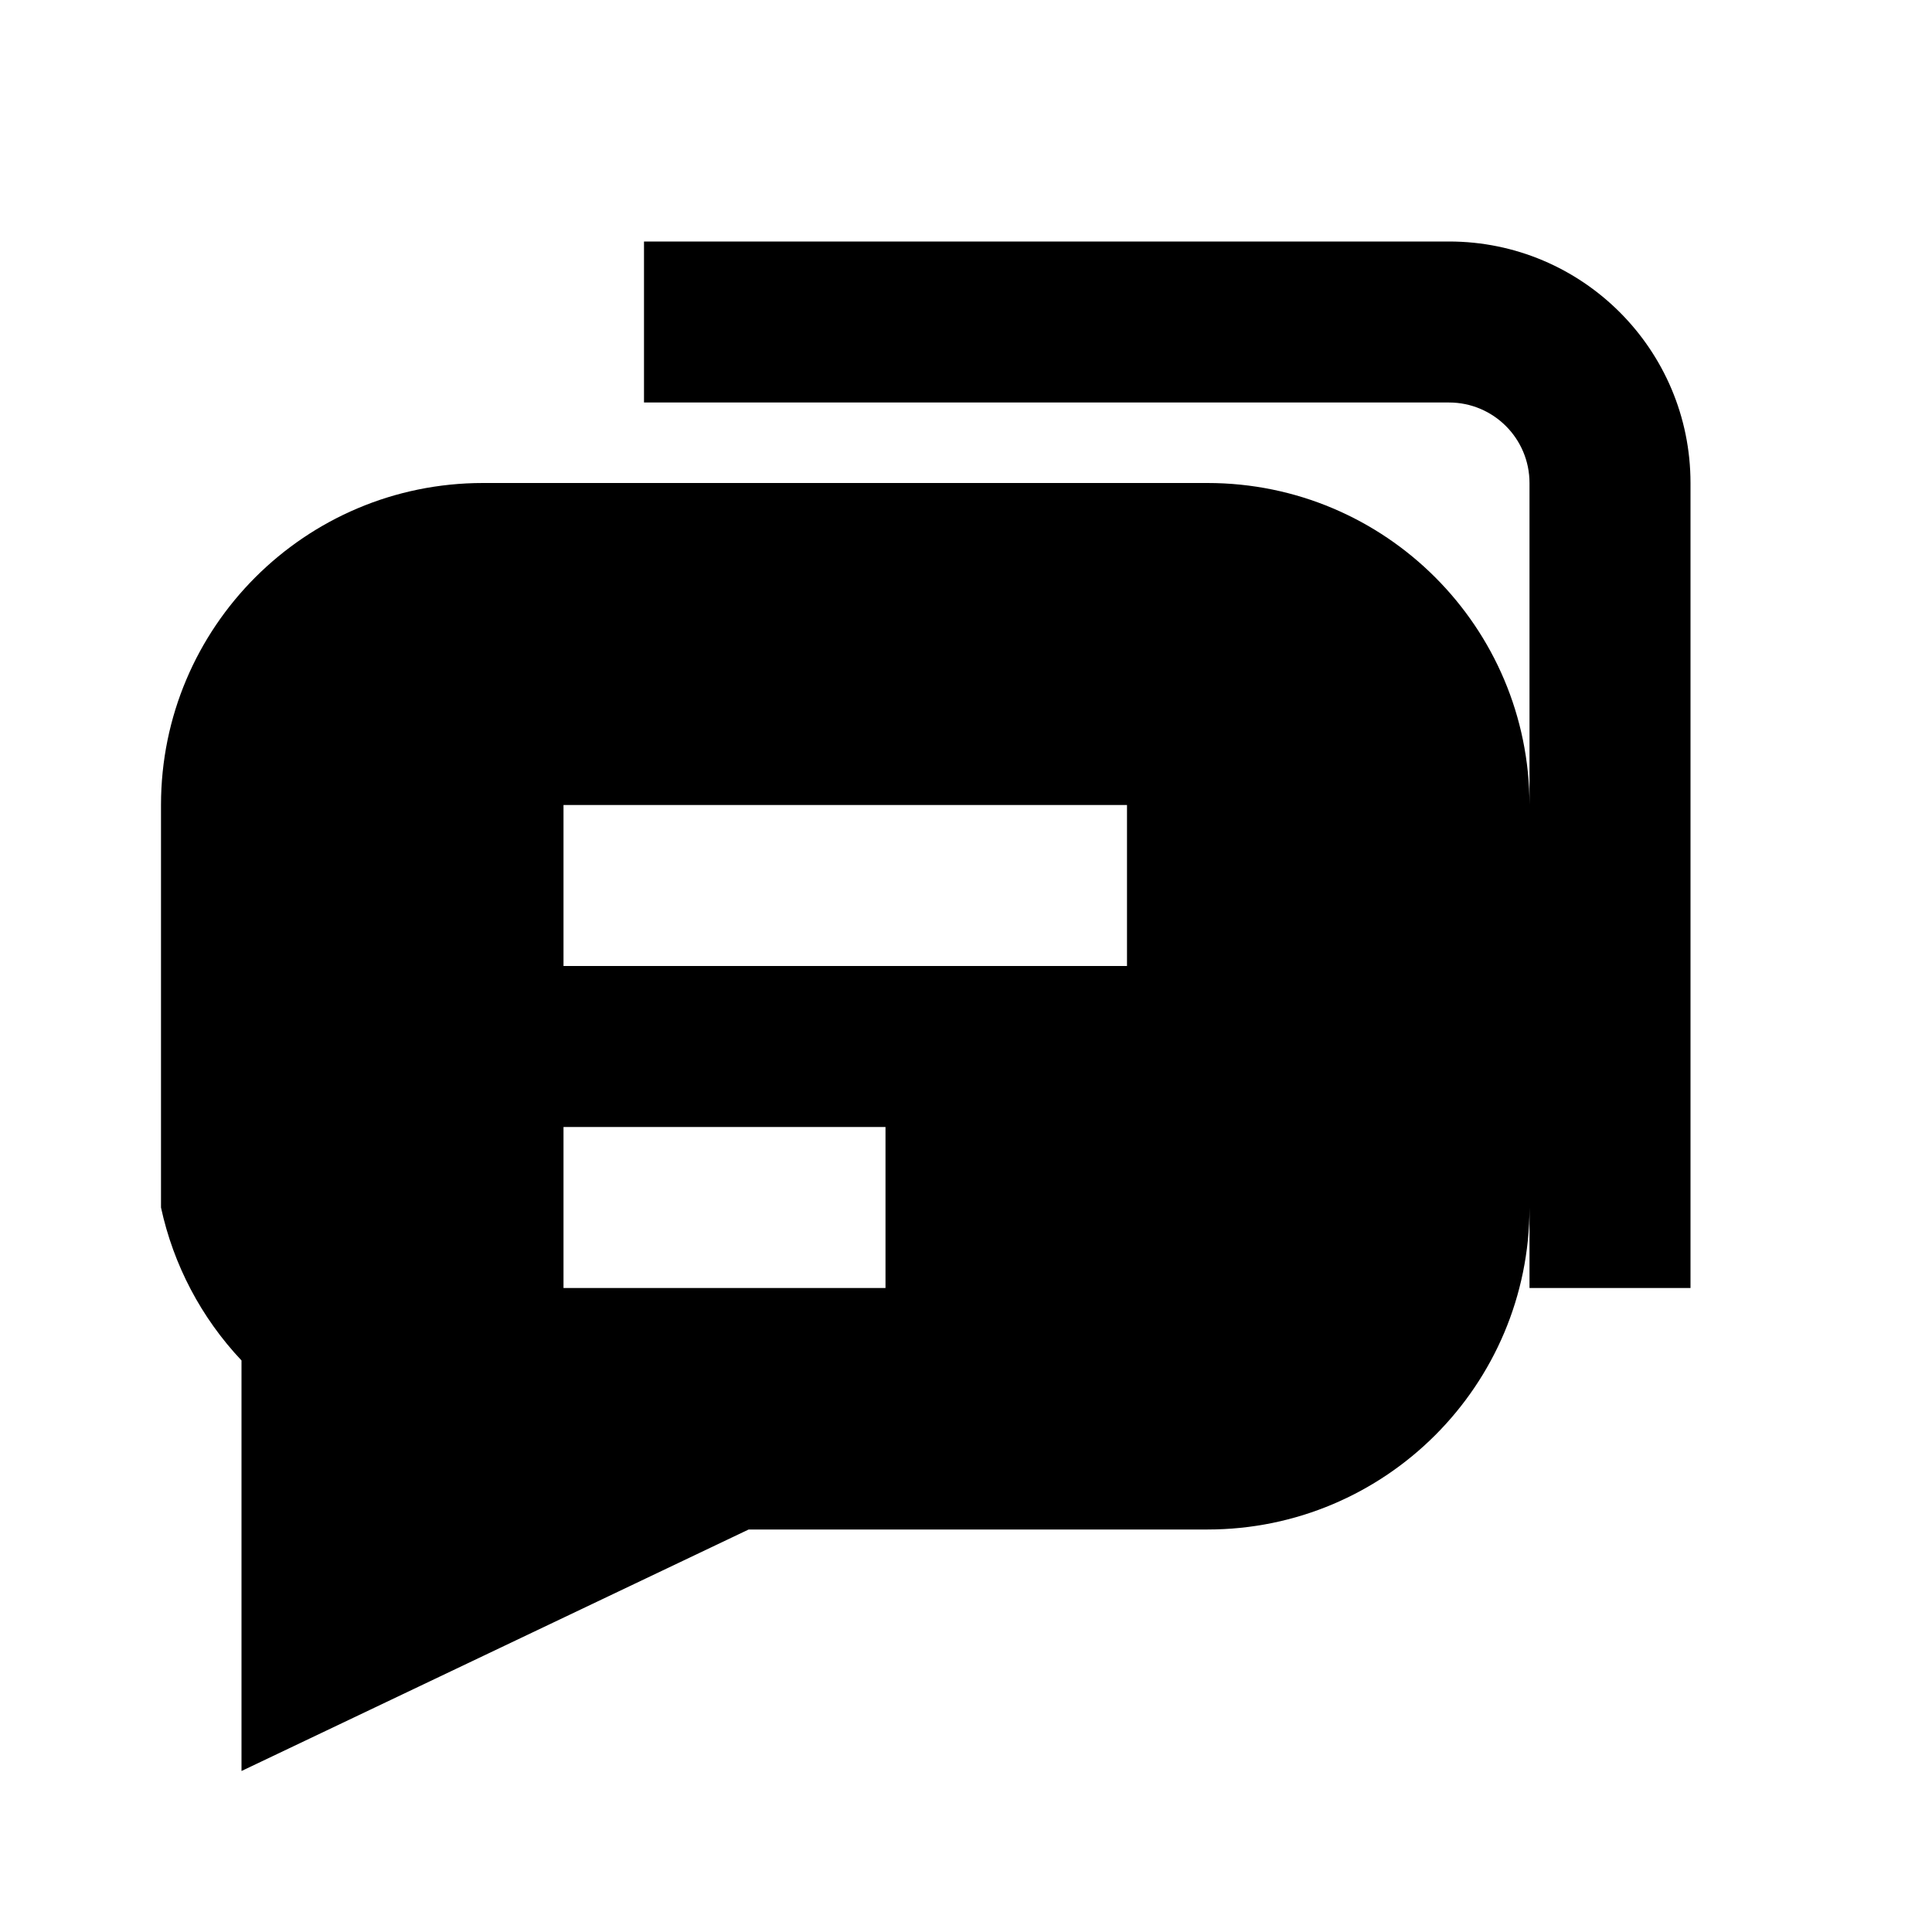
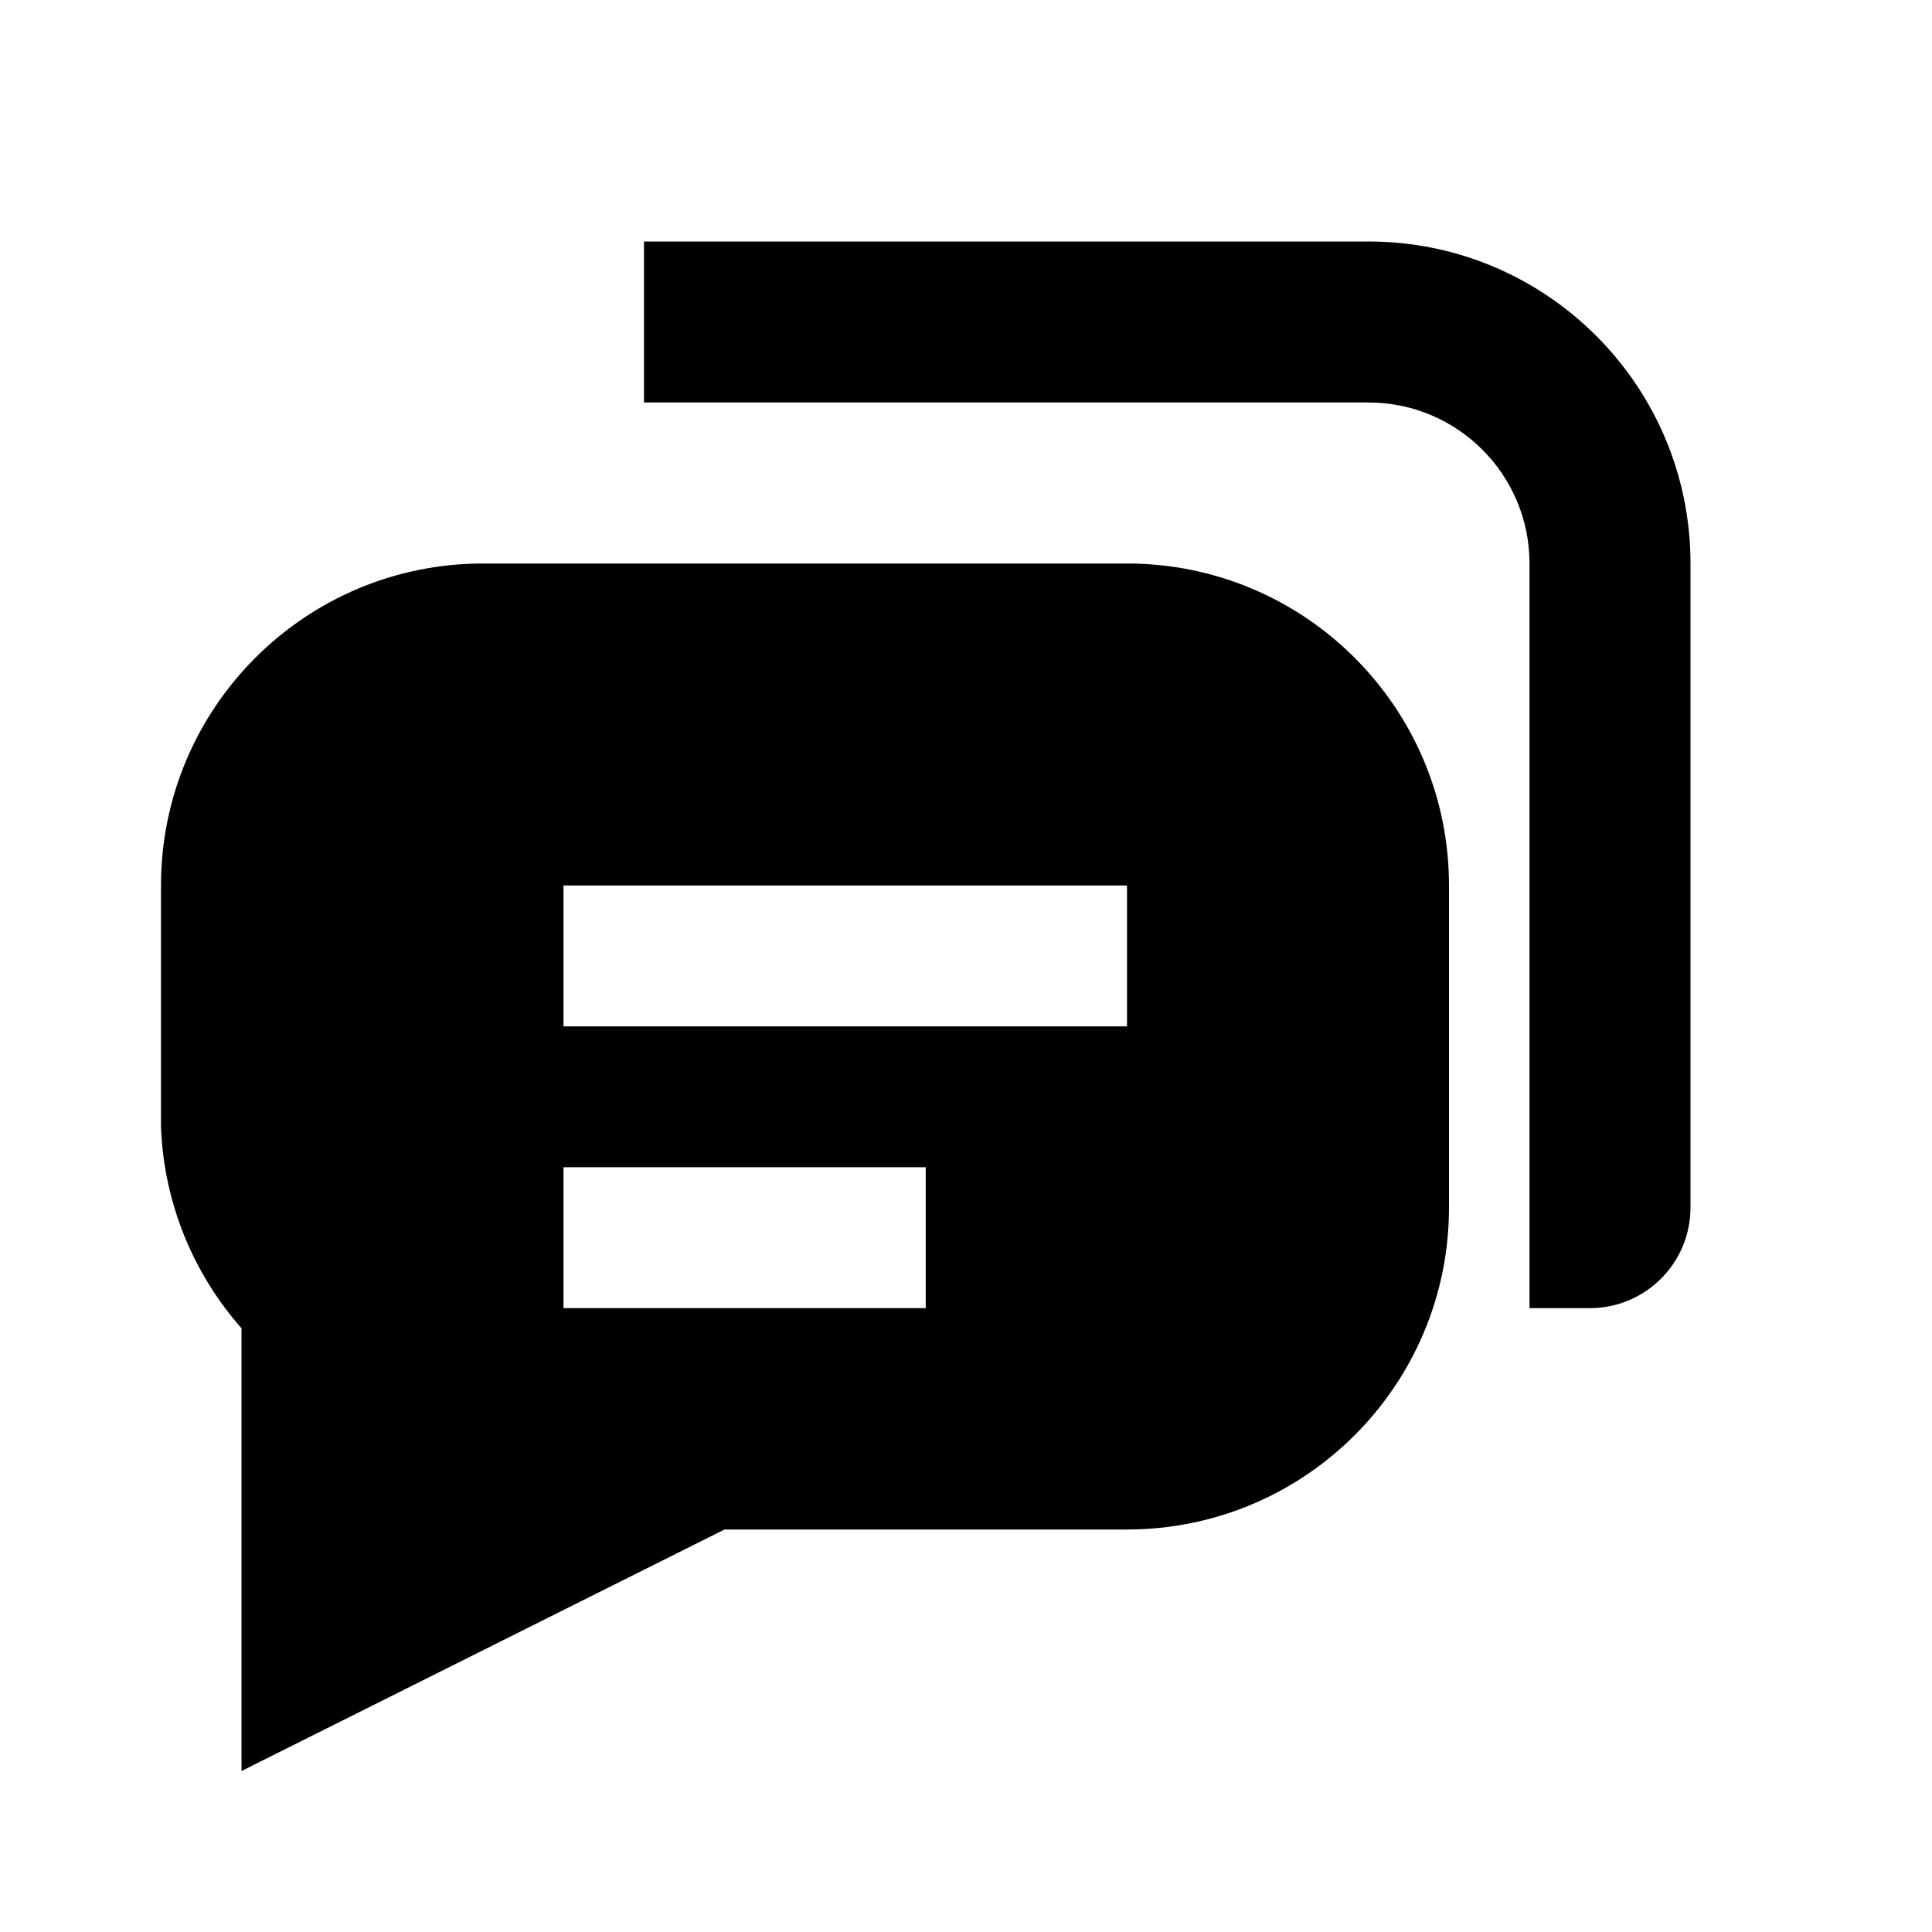
<svg xmlns="http://www.w3.org/2000/svg" width="24" height="24" viewBox="0 0 24 24" fill="currentColor" stroke="none" stroke-width="2.24" stroke-linecap="round" stroke-linejoin="round" fill-rule="evenodd" clip-rule="evenodd" aria-hidden="true">
-   <path d="M8 3h10a3 3 0 0 1 3 3v10h-2V6a1 1 0 0 0-1-1H8zM6 6h9a4 4 0 0 1 4 4v5a4 4 0 0 1-4 4H9.3L3 22v-5.1A4 4 0 0 1 2 15v-5a4 4 0 0 1 4-4zM7 10h7v2H7zM7 14h4v2H7z" />
+   <path d="M8 3h9a4 4 0 0 1 4 4v8a1.25 1.25 0 0 1-1.25 1.25H19V7a2 2 0 0 0-2-2H8z M6 7h8a4 4 0 0 1 4 4v4a4 4 0 0 1-4 4H9l-6 3v-5.5A4 4 0 0 1 2 14v-3a4 4 0 0 1 4-4zM7 11h7v1.75H7zM7 14.5h4.5v1.75H7z" />
</svg>
